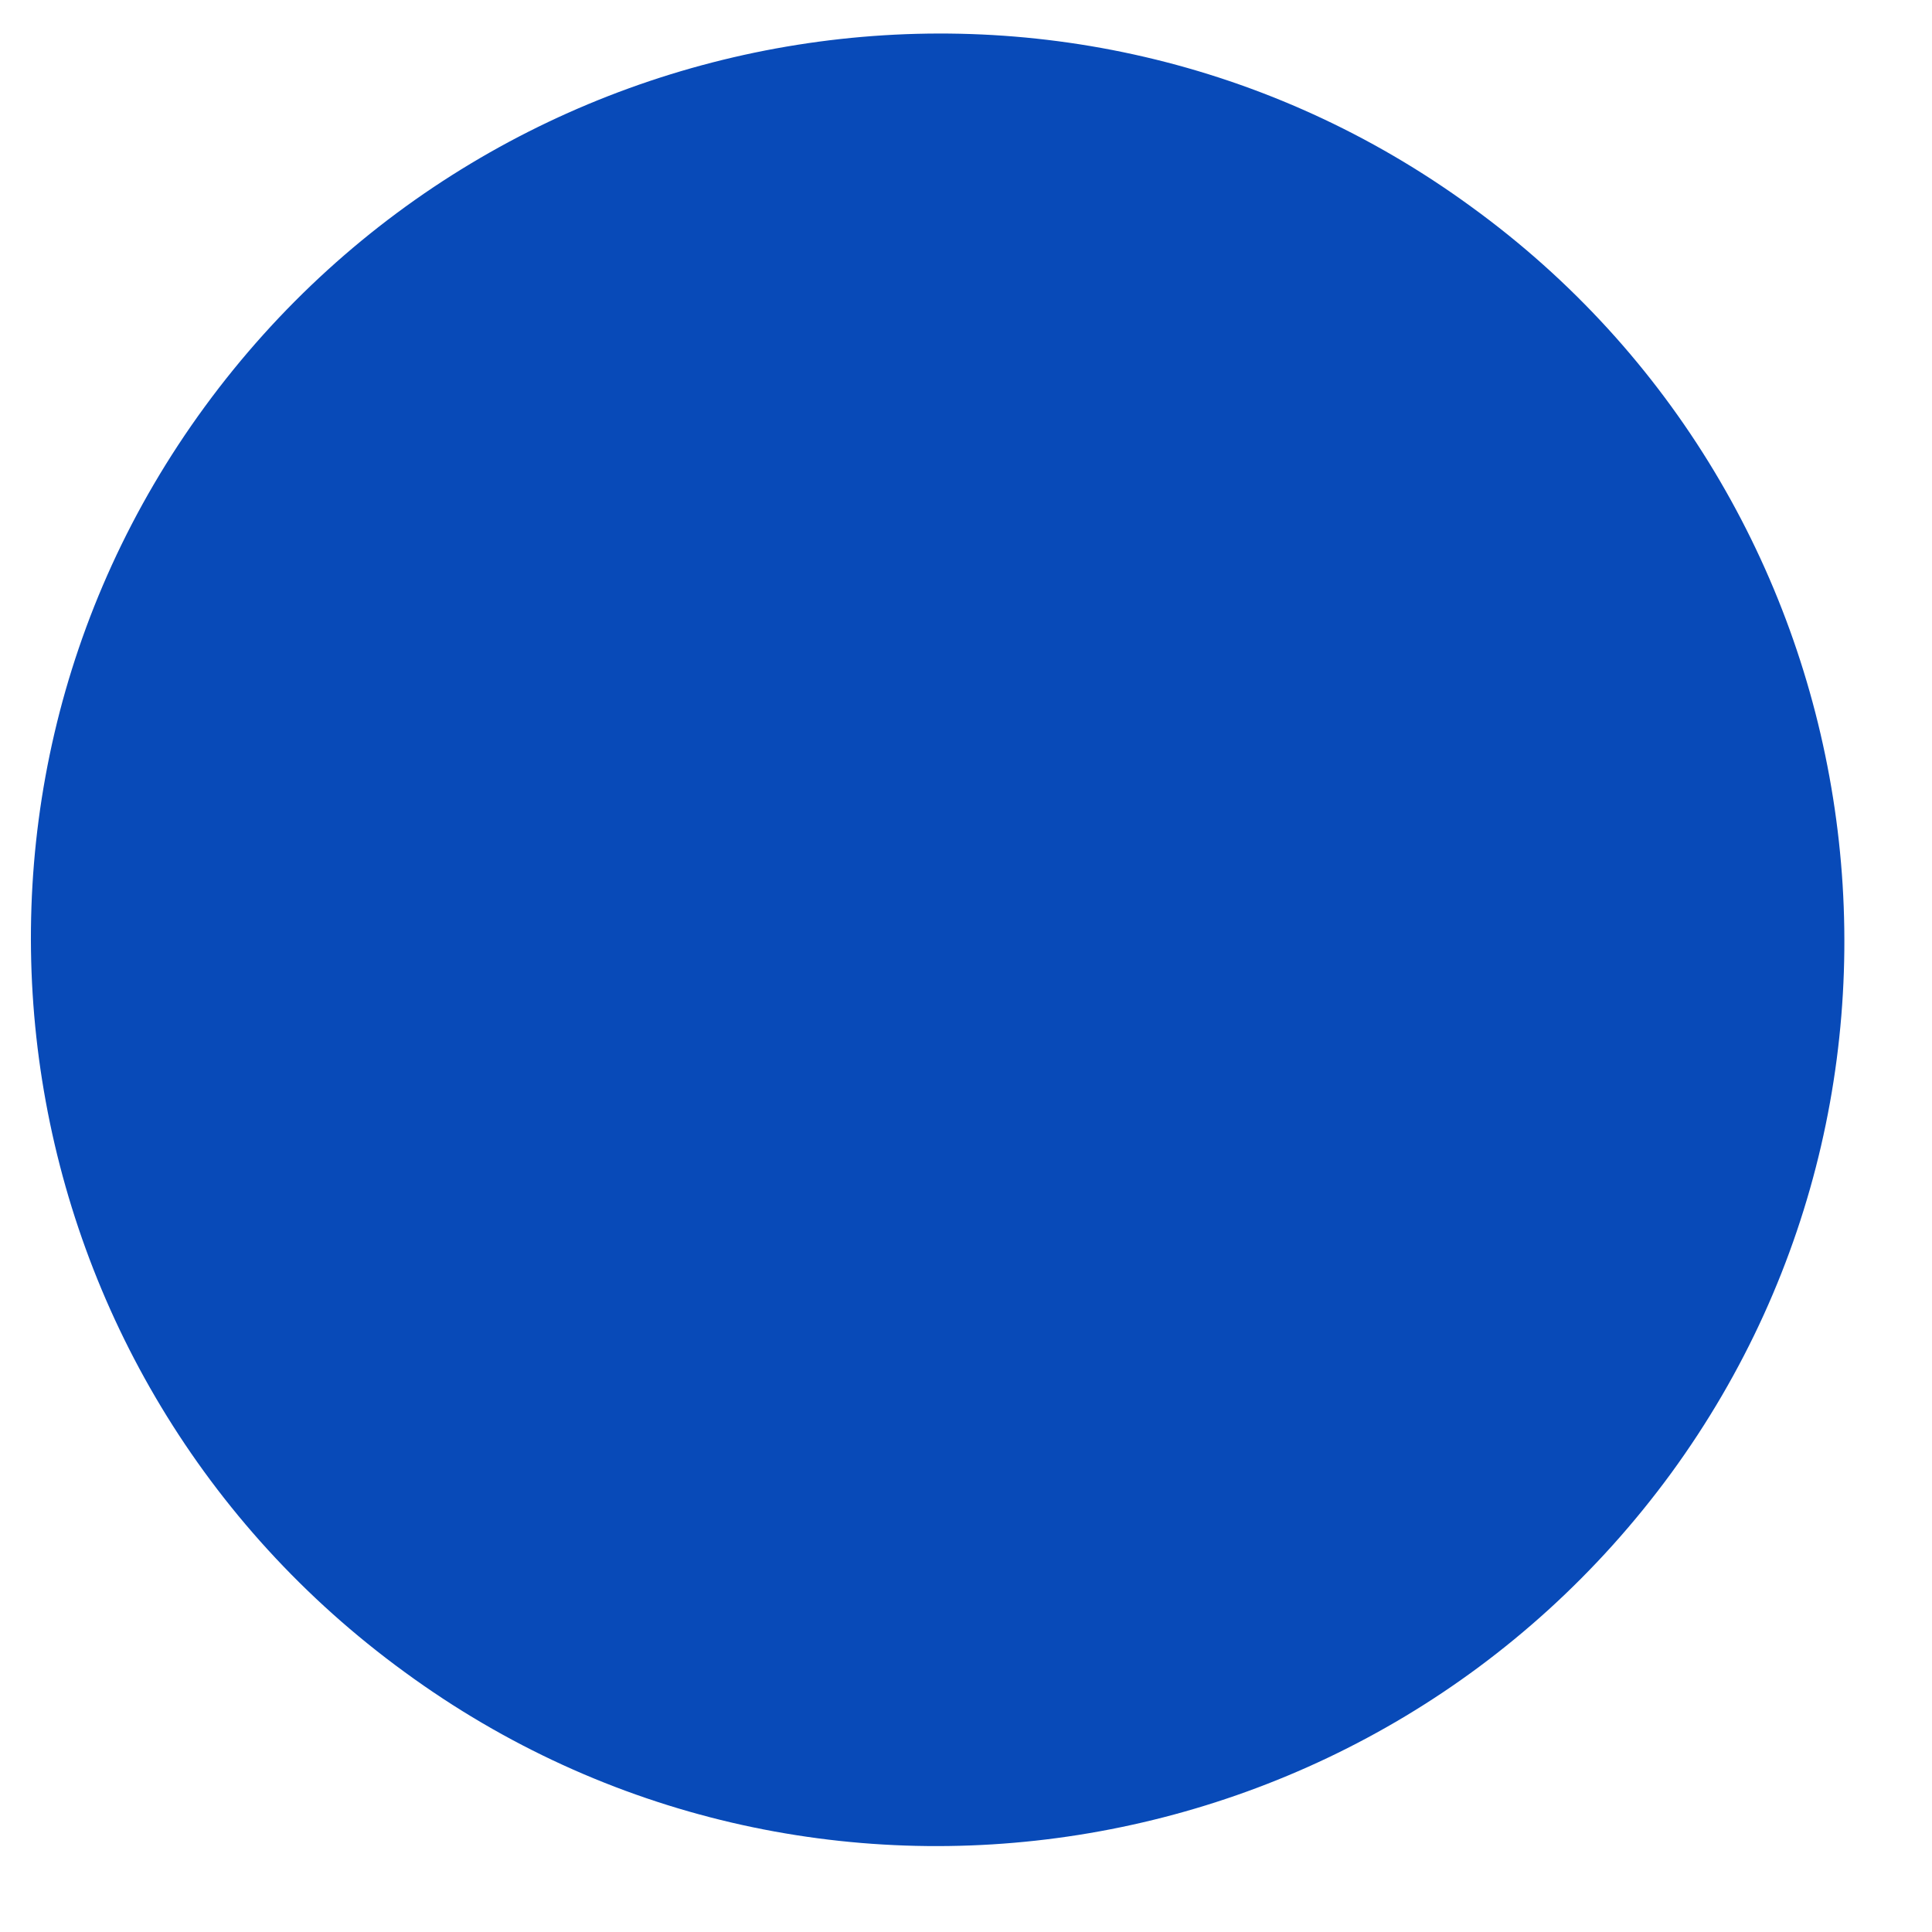
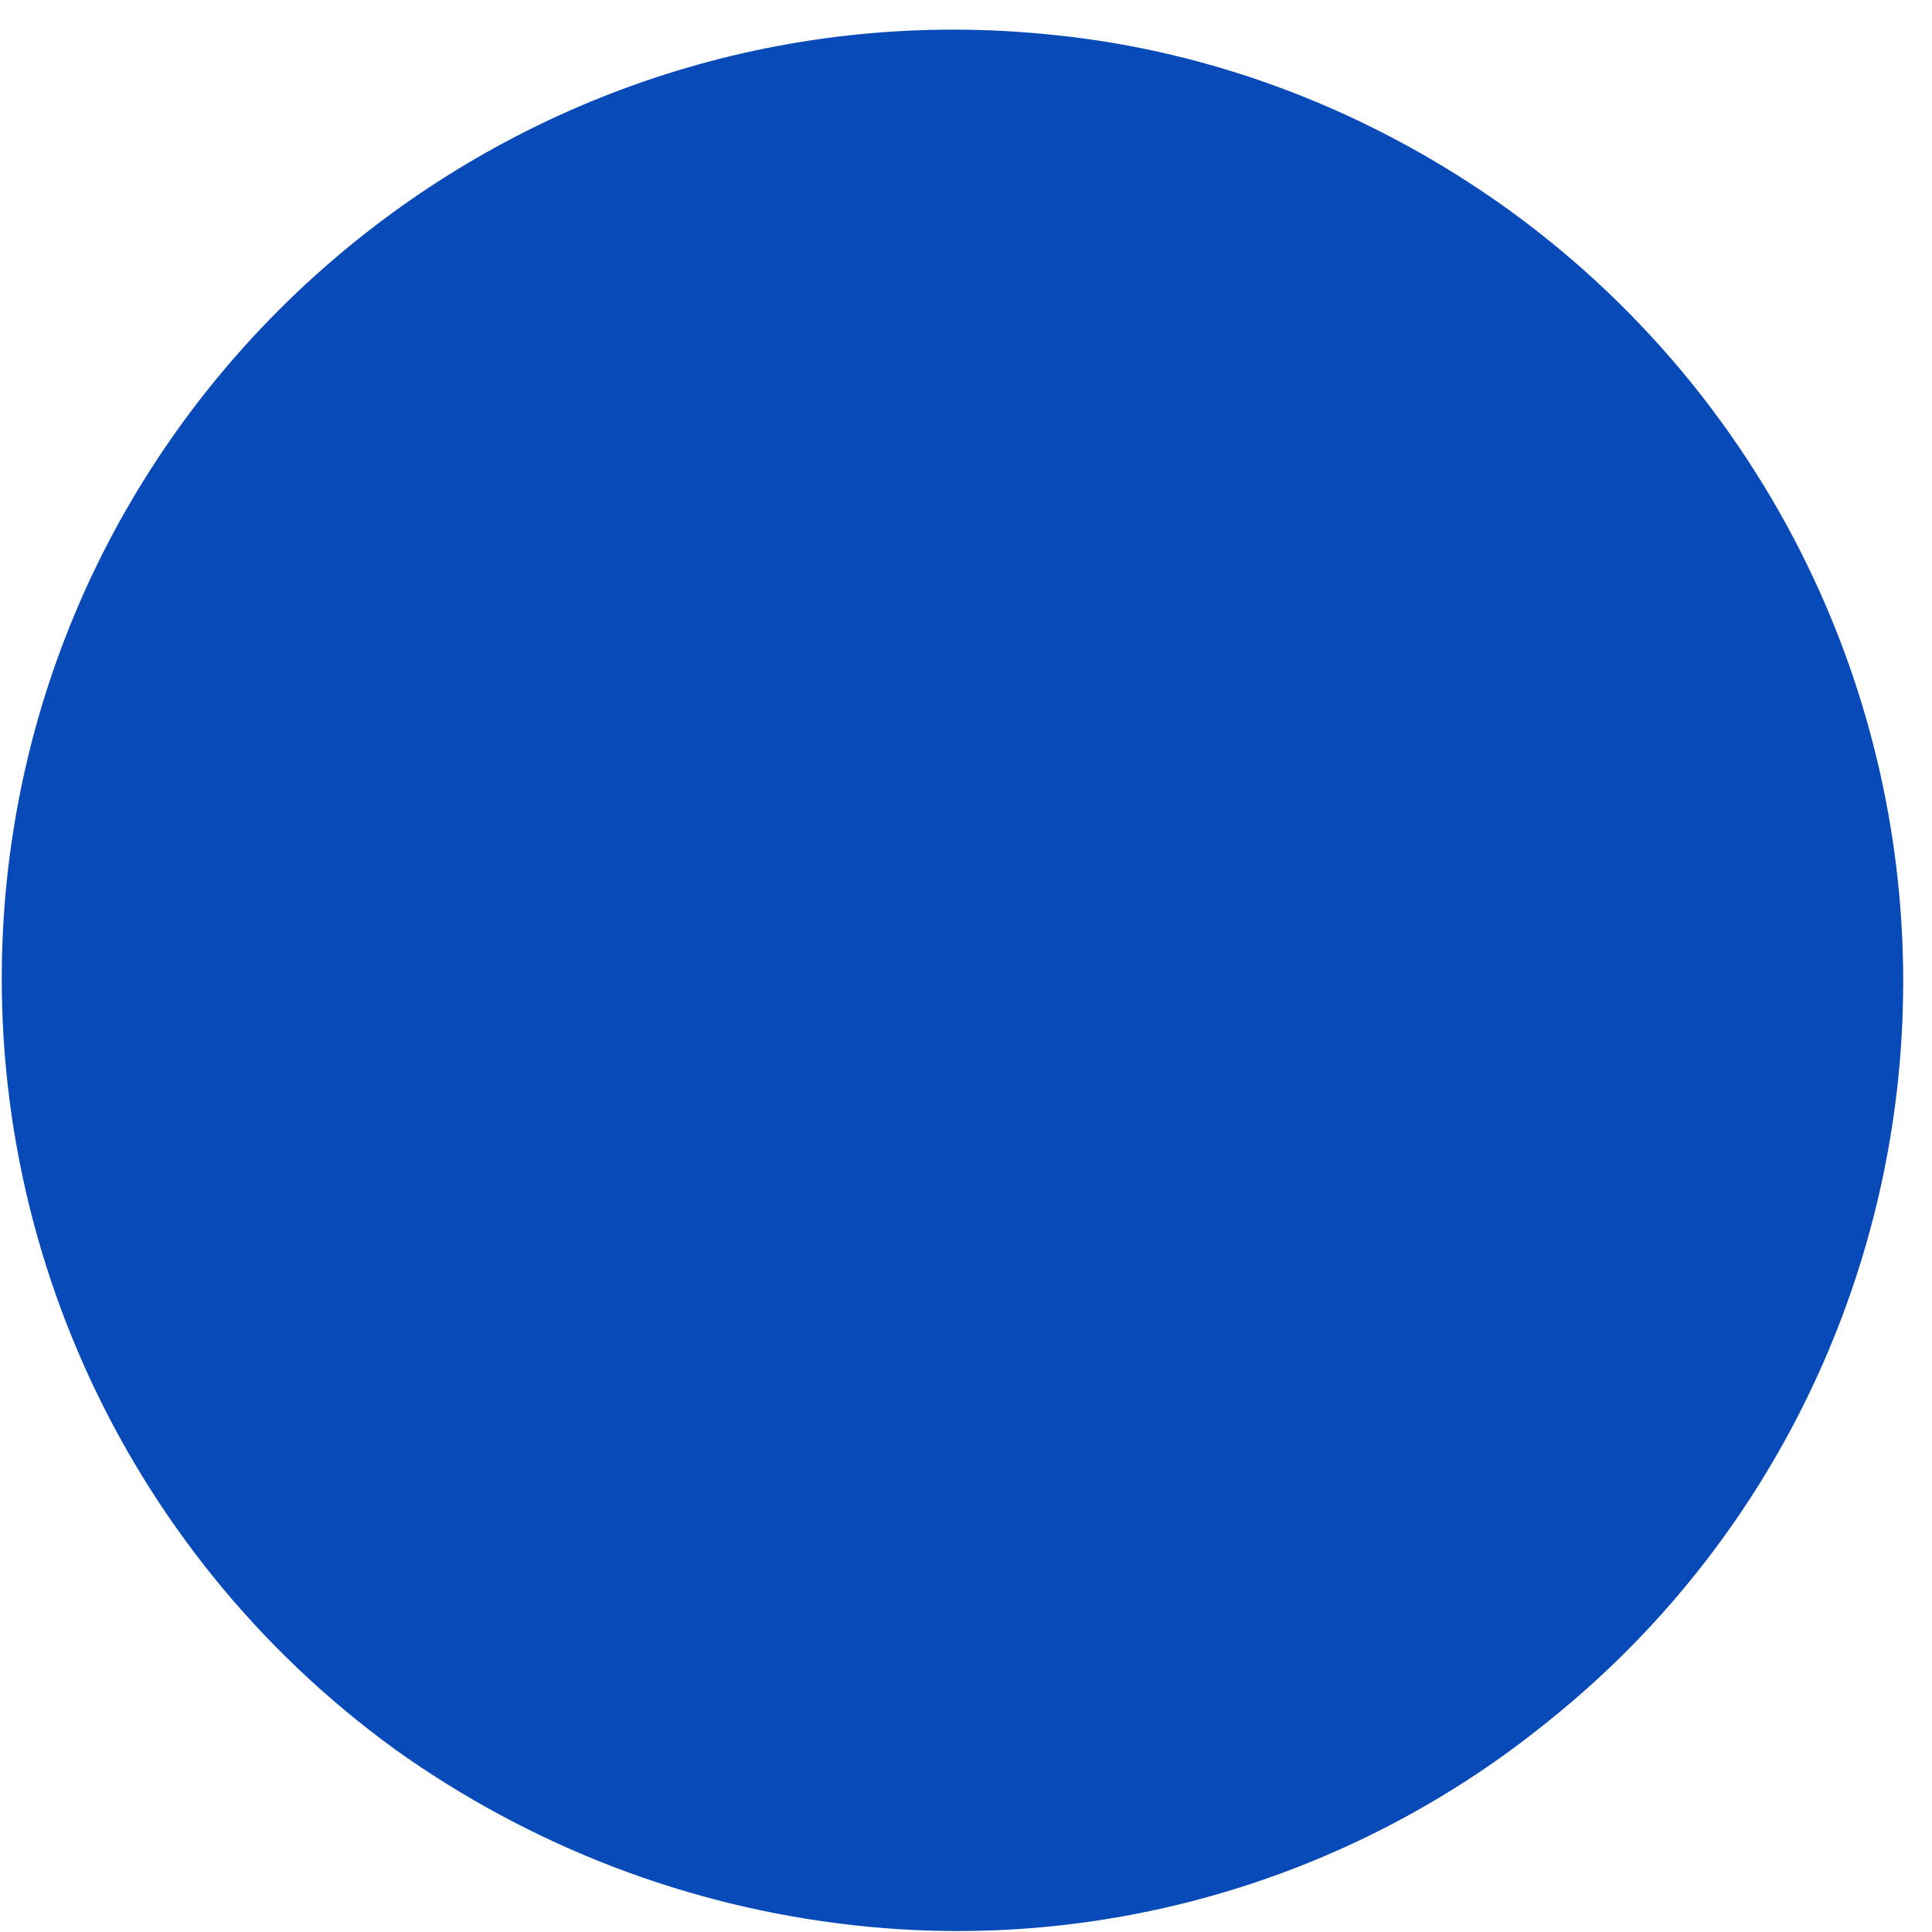
<svg xmlns="http://www.w3.org/2000/svg" version="1.1" width="2px" height="2px">
-   <g transform="matrix(1 0 0 1 -1753 -1231 )">
-     <path d="M 0.419 1.731  C 0 1.426  -0.094 0.839  0.212 0.421  C 0.518 0.003  1.105 -0.091  1.523 0.214  C 1.941 0.517  2.035 1.107  1.73 1.525  C 1.424 1.943  0.837 2.037  0.419 1.731  Z " fill-rule="nonzero" fill="#084ab8" stroke="none" transform="matrix(1 0 0 1 1753 1231 )" />
+   <g transform="matrix(1 0 0 1 -1748 -1234 )">
+     <path d="M 0.409 1.811  C 0.124 1.604  -0.029 1.262  0.007 0.912  C 0.063 0.373  0.549 -0.02  1.089 0.036  C 1.26 0.053  1.423 0.117  1.563 0.218  C 1.848 0.425  2.001 0.767  1.965 1.117  C 1.938 1.377  1.809 1.616  1.605 1.78  C 1.403 1.945  1.143 2.022  0.884 1.993  C 0.712 1.974  0.549 1.911  0.409 1.811  Z " fill-rule="nonzero" fill="#084ab8" stroke="none" transform="matrix(1 0 0 1 1748 1234 )" />
  </g>
</svg>
